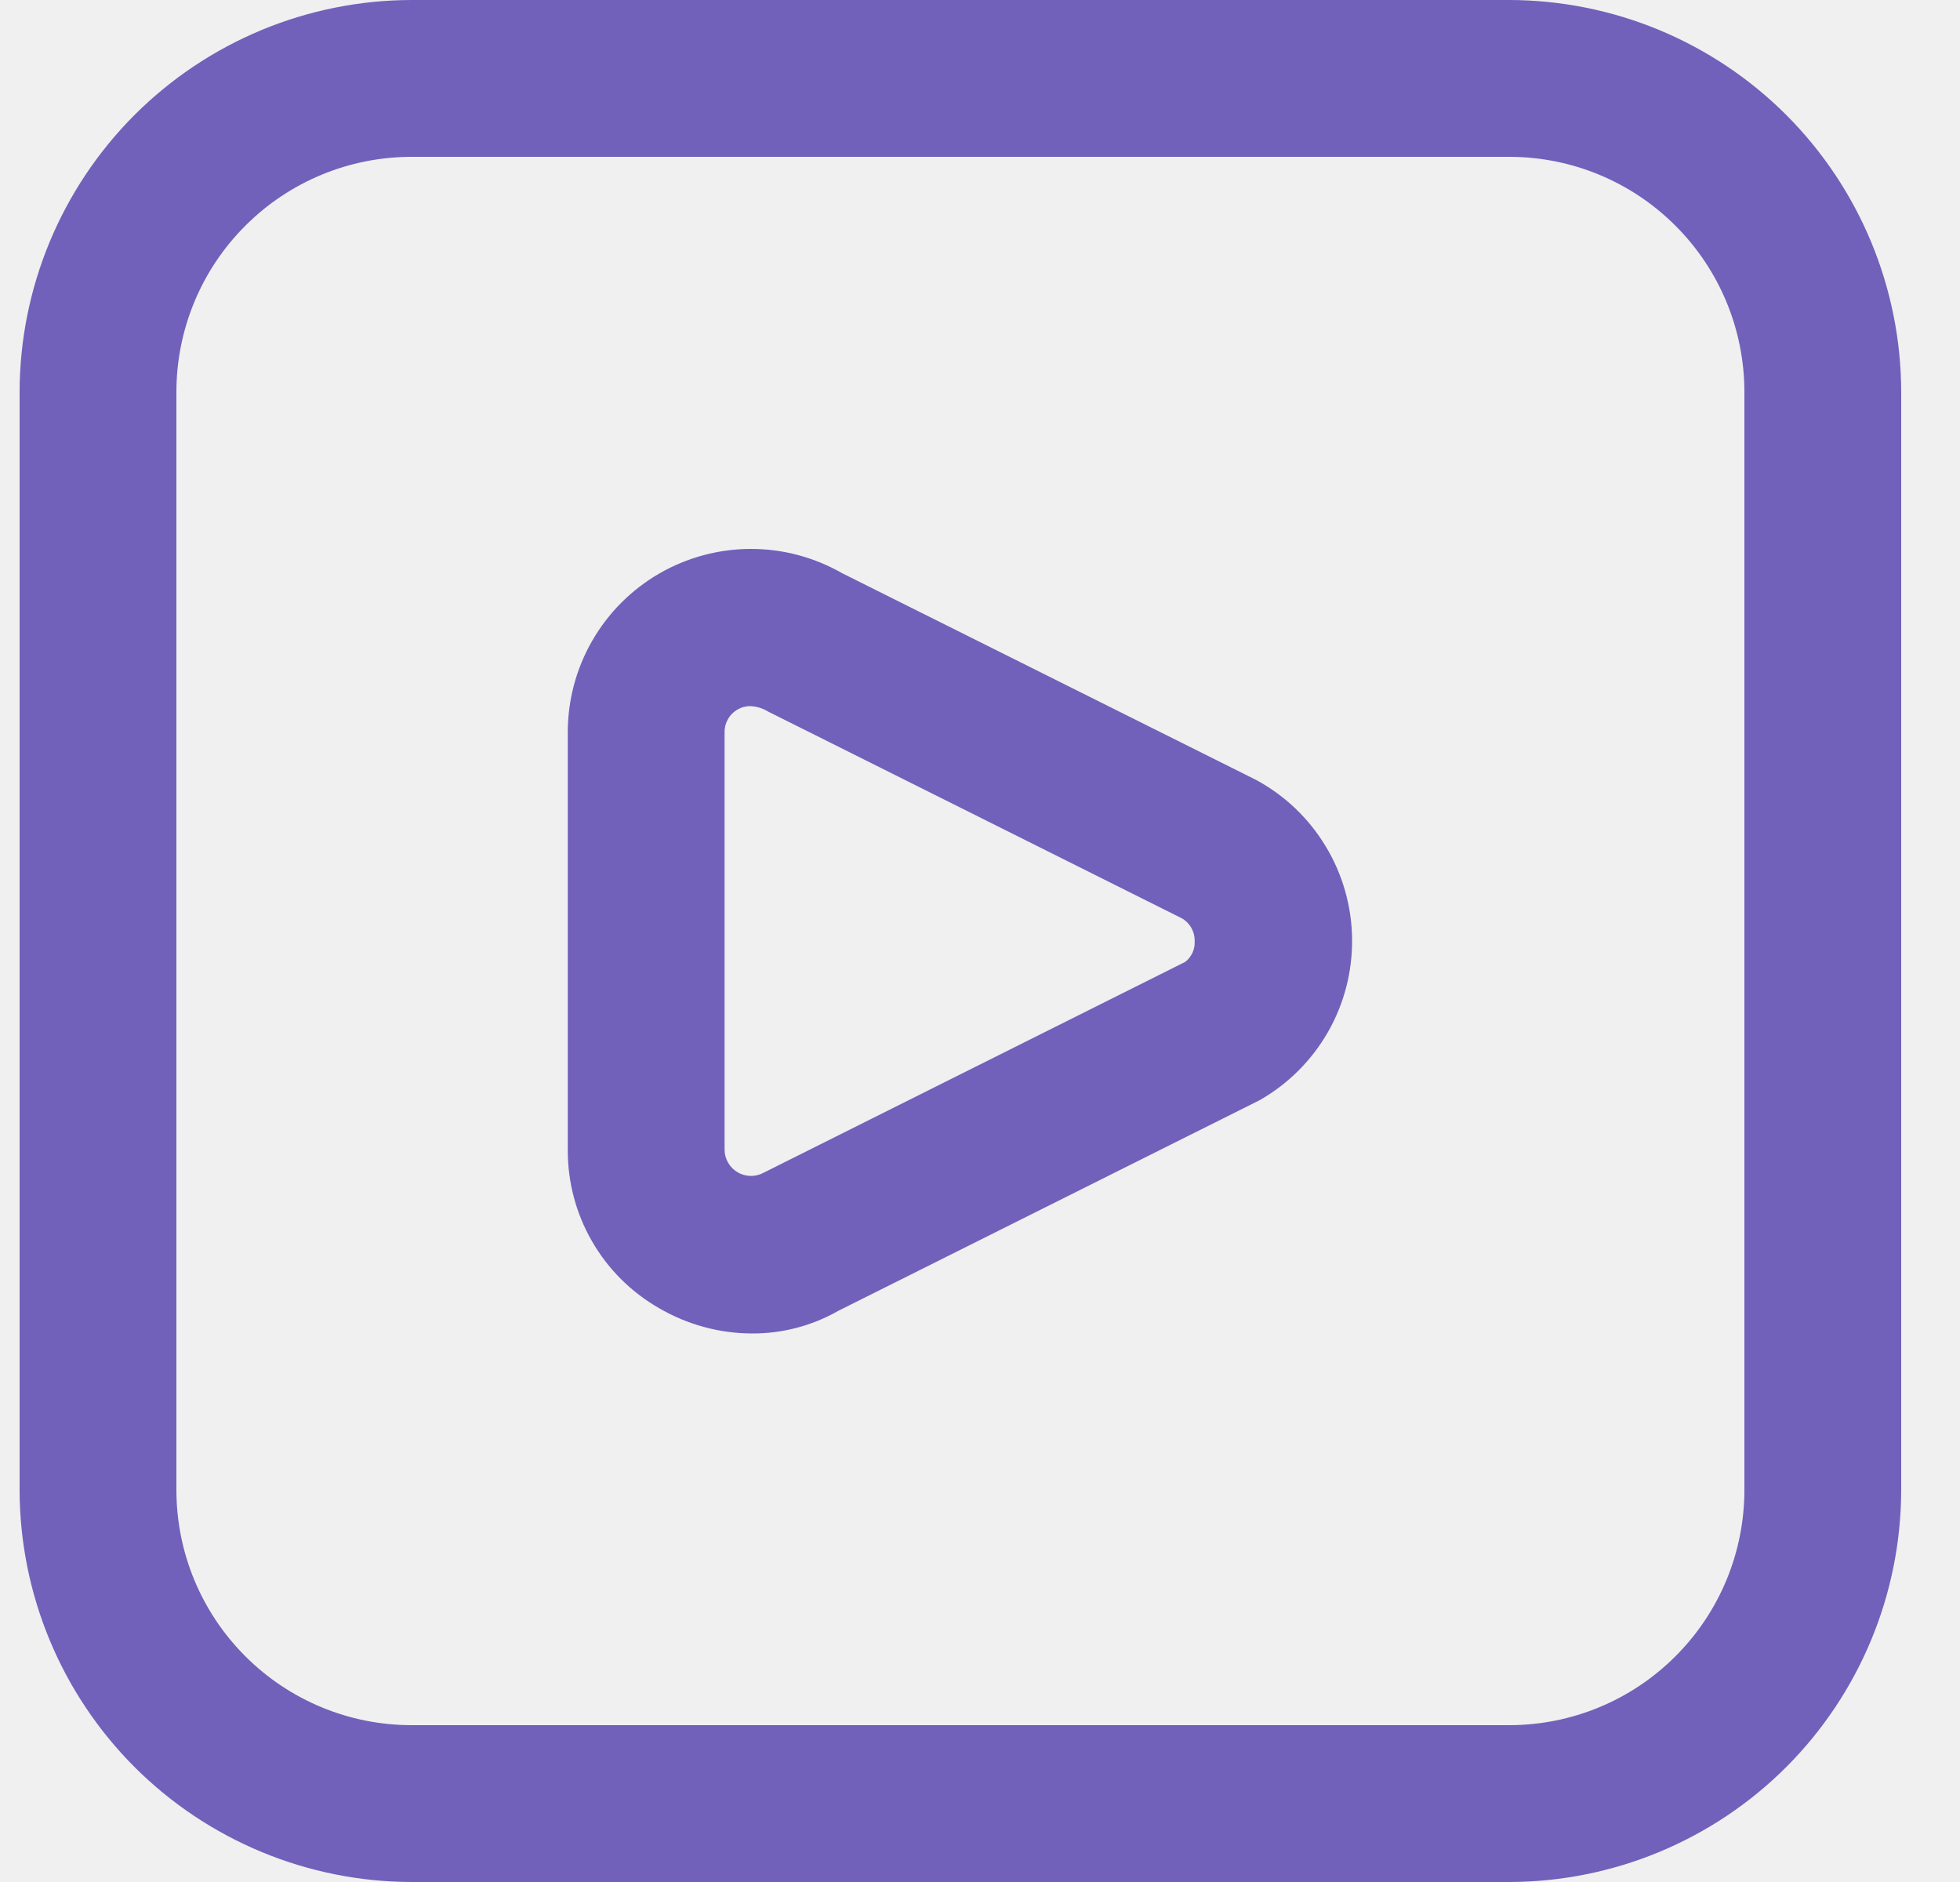
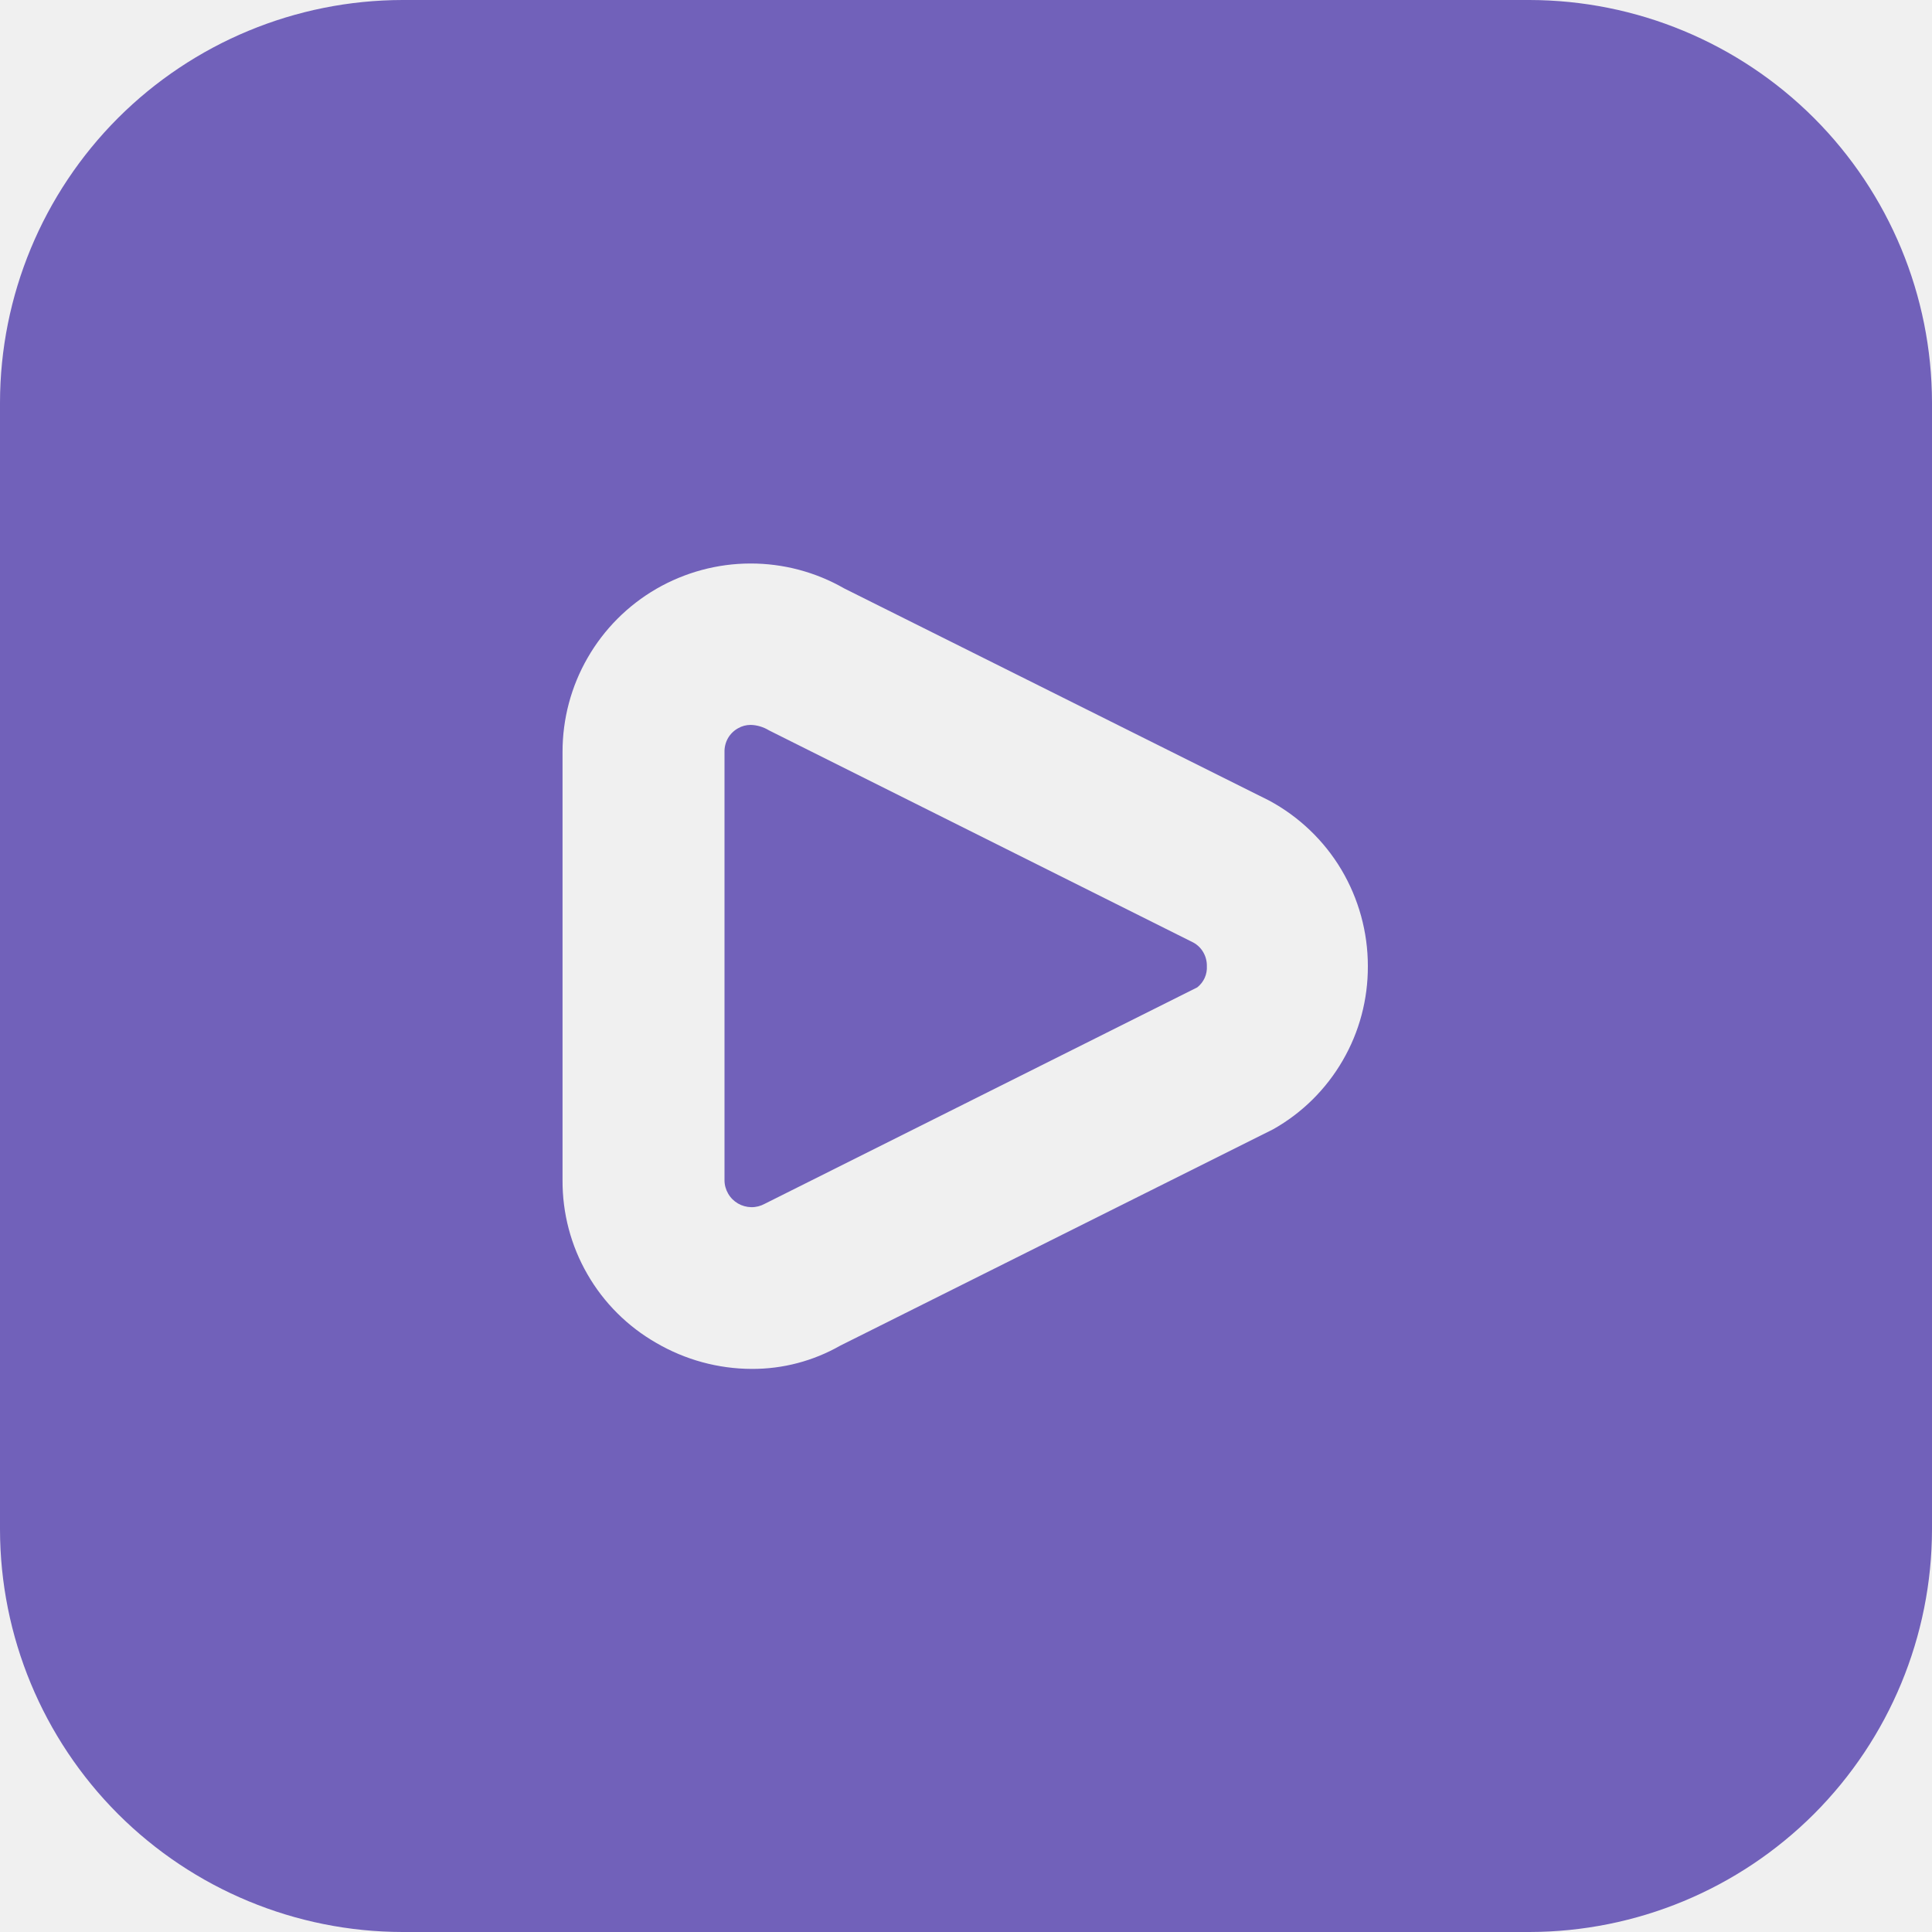
- <svg xmlns="http://www.w3.org/2000/svg" width="25" height="24" viewBox="0 0 25 24" fill="none">
-   <g clip-path="url(#clip0_864_1966)">
-     <path d="M19.25 24H5.25C3.924 23.998 2.654 23.471 1.716 22.534C0.779 21.596 0.252 20.326 0.25 19L0.25 5C0.252 3.674 0.779 2.404 1.716 1.466C2.654 0.529 3.924 0.002 5.25 0L19.25 0C20.576 0.002 21.846 0.529 22.784 1.466C23.721 2.404 24.248 3.674 24.25 5V19C24.248 20.326 23.721 21.596 22.784 22.534C21.846 23.471 20.576 23.998 19.25 24ZM5.25 2C4.454 2 3.691 2.316 3.129 2.879C2.566 3.441 2.25 4.204 2.25 5V19C2.25 19.796 2.566 20.559 3.129 21.121C3.691 21.684 4.454 22 5.25 22H19.25C20.046 22 20.809 21.684 21.371 21.121C21.934 20.559 22.25 19.796 22.25 19V5C22.25 4.204 21.934 3.441 21.371 2.879C20.809 2.316 20.046 2 19.25 2H5.25ZM9.592 17.005C9.175 17.004 8.766 16.892 8.406 16.682C8.05 16.478 7.755 16.184 7.551 15.829C7.346 15.474 7.24 15.071 7.242 14.661V9.339C7.242 8.929 7.349 8.526 7.554 8.171C7.758 7.816 8.052 7.521 8.407 7.315C8.761 7.11 9.164 7.001 9.574 7C9.984 6.999 10.386 7.106 10.742 7.31L16.02 9.945C16.387 10.143 16.694 10.435 16.909 10.792C17.125 11.148 17.241 11.556 17.246 11.973C17.251 12.389 17.145 12.8 16.938 13.161C16.731 13.523 16.431 13.822 16.069 14.029L10.693 16.716C10.358 16.907 9.978 17.007 9.592 17.005ZM9.567 9.005C9.512 9.005 9.458 9.019 9.41 9.047C9.358 9.076 9.315 9.118 9.286 9.17C9.256 9.221 9.241 9.28 9.242 9.339V14.661C9.242 14.72 9.258 14.777 9.287 14.827C9.316 14.878 9.358 14.92 9.409 14.95C9.459 14.979 9.516 14.995 9.575 14.996C9.633 14.997 9.691 14.982 9.742 14.954L15.118 12.266C15.158 12.235 15.19 12.194 15.211 12.148C15.232 12.101 15.241 12.051 15.238 12C15.239 11.941 15.224 11.882 15.194 11.83C15.165 11.779 15.121 11.736 15.069 11.708L9.795 9.073C9.726 9.031 9.648 9.007 9.567 9.005Z" fill="#7161BA" />
-   </g>
-   <defs>
-     <clipPath id="clip0_864_1966">
-       <rect width="24" height="24" fill="white" transform="translate(0.25)" />
-     </clipPath>
-   </defs>
+ <svg xmlns="http://www.w3.org/2000/svg" width="24" height="24" viewBox="0 0 24 24" fill="none">
+   <path d="M14.823 11.708C14.875 11.736 14.919 11.779 14.948 11.83C14.978 11.882 14.993 11.941 14.992 12C14.995 12.051 14.986 12.101 14.965 12.148C14.944 12.194 14.912 12.235 14.872 12.266L9.5 14.954C9.449 14.982 9.391 14.997 9.333 14.996C9.274 14.995 9.217 14.979 9.167 14.95C9.116 14.92 9.074 14.878 9.045 14.827C9.016 14.777 9 14.72 9 14.661V9.339C8.999 9.28 9.014 9.221 9.043 9.17C9.073 9.118 9.116 9.076 9.168 9.047C9.216 9.019 9.27 9.005 9.325 9.005C9.406 9.007 9.484 9.031 9.553 9.073L14.823 11.708ZM24 5V19C23.998 20.326 23.471 21.596 22.534 22.534C21.596 23.471 20.326 23.998 19 24H5C3.674 23.998 2.404 23.471 1.466 22.534C0.529 21.596 0.002 20.326 0 19L0 5C0.002 3.674 0.529 2.404 1.466 1.466C2.404 0.529 3.674 0.002 5 0L19 0C20.326 0.002 21.596 0.529 22.534 1.466C23.471 2.404 23.998 3.674 24 5ZM16.992 12C16.992 11.579 16.878 11.165 16.663 10.803C16.447 10.441 16.137 10.145 15.766 9.945L10.488 7.31C10.133 7.106 9.73 6.999 9.32 7C8.91 7.001 8.508 7.11 8.153 7.315C7.798 7.521 7.504 7.816 7.3 8.171C7.095 8.526 6.988 8.929 6.988 9.339V14.661C6.986 15.071 7.092 15.474 7.297 15.829C7.501 16.184 7.796 16.478 8.152 16.682C8.512 16.892 8.921 17.004 9.338 17.005C9.724 17.007 10.103 16.907 10.438 16.716L15.814 14.029C16.174 13.827 16.472 13.532 16.679 13.175C16.887 12.818 16.994 12.412 16.992 12Z" fill="#7161ba" />
</svg>
